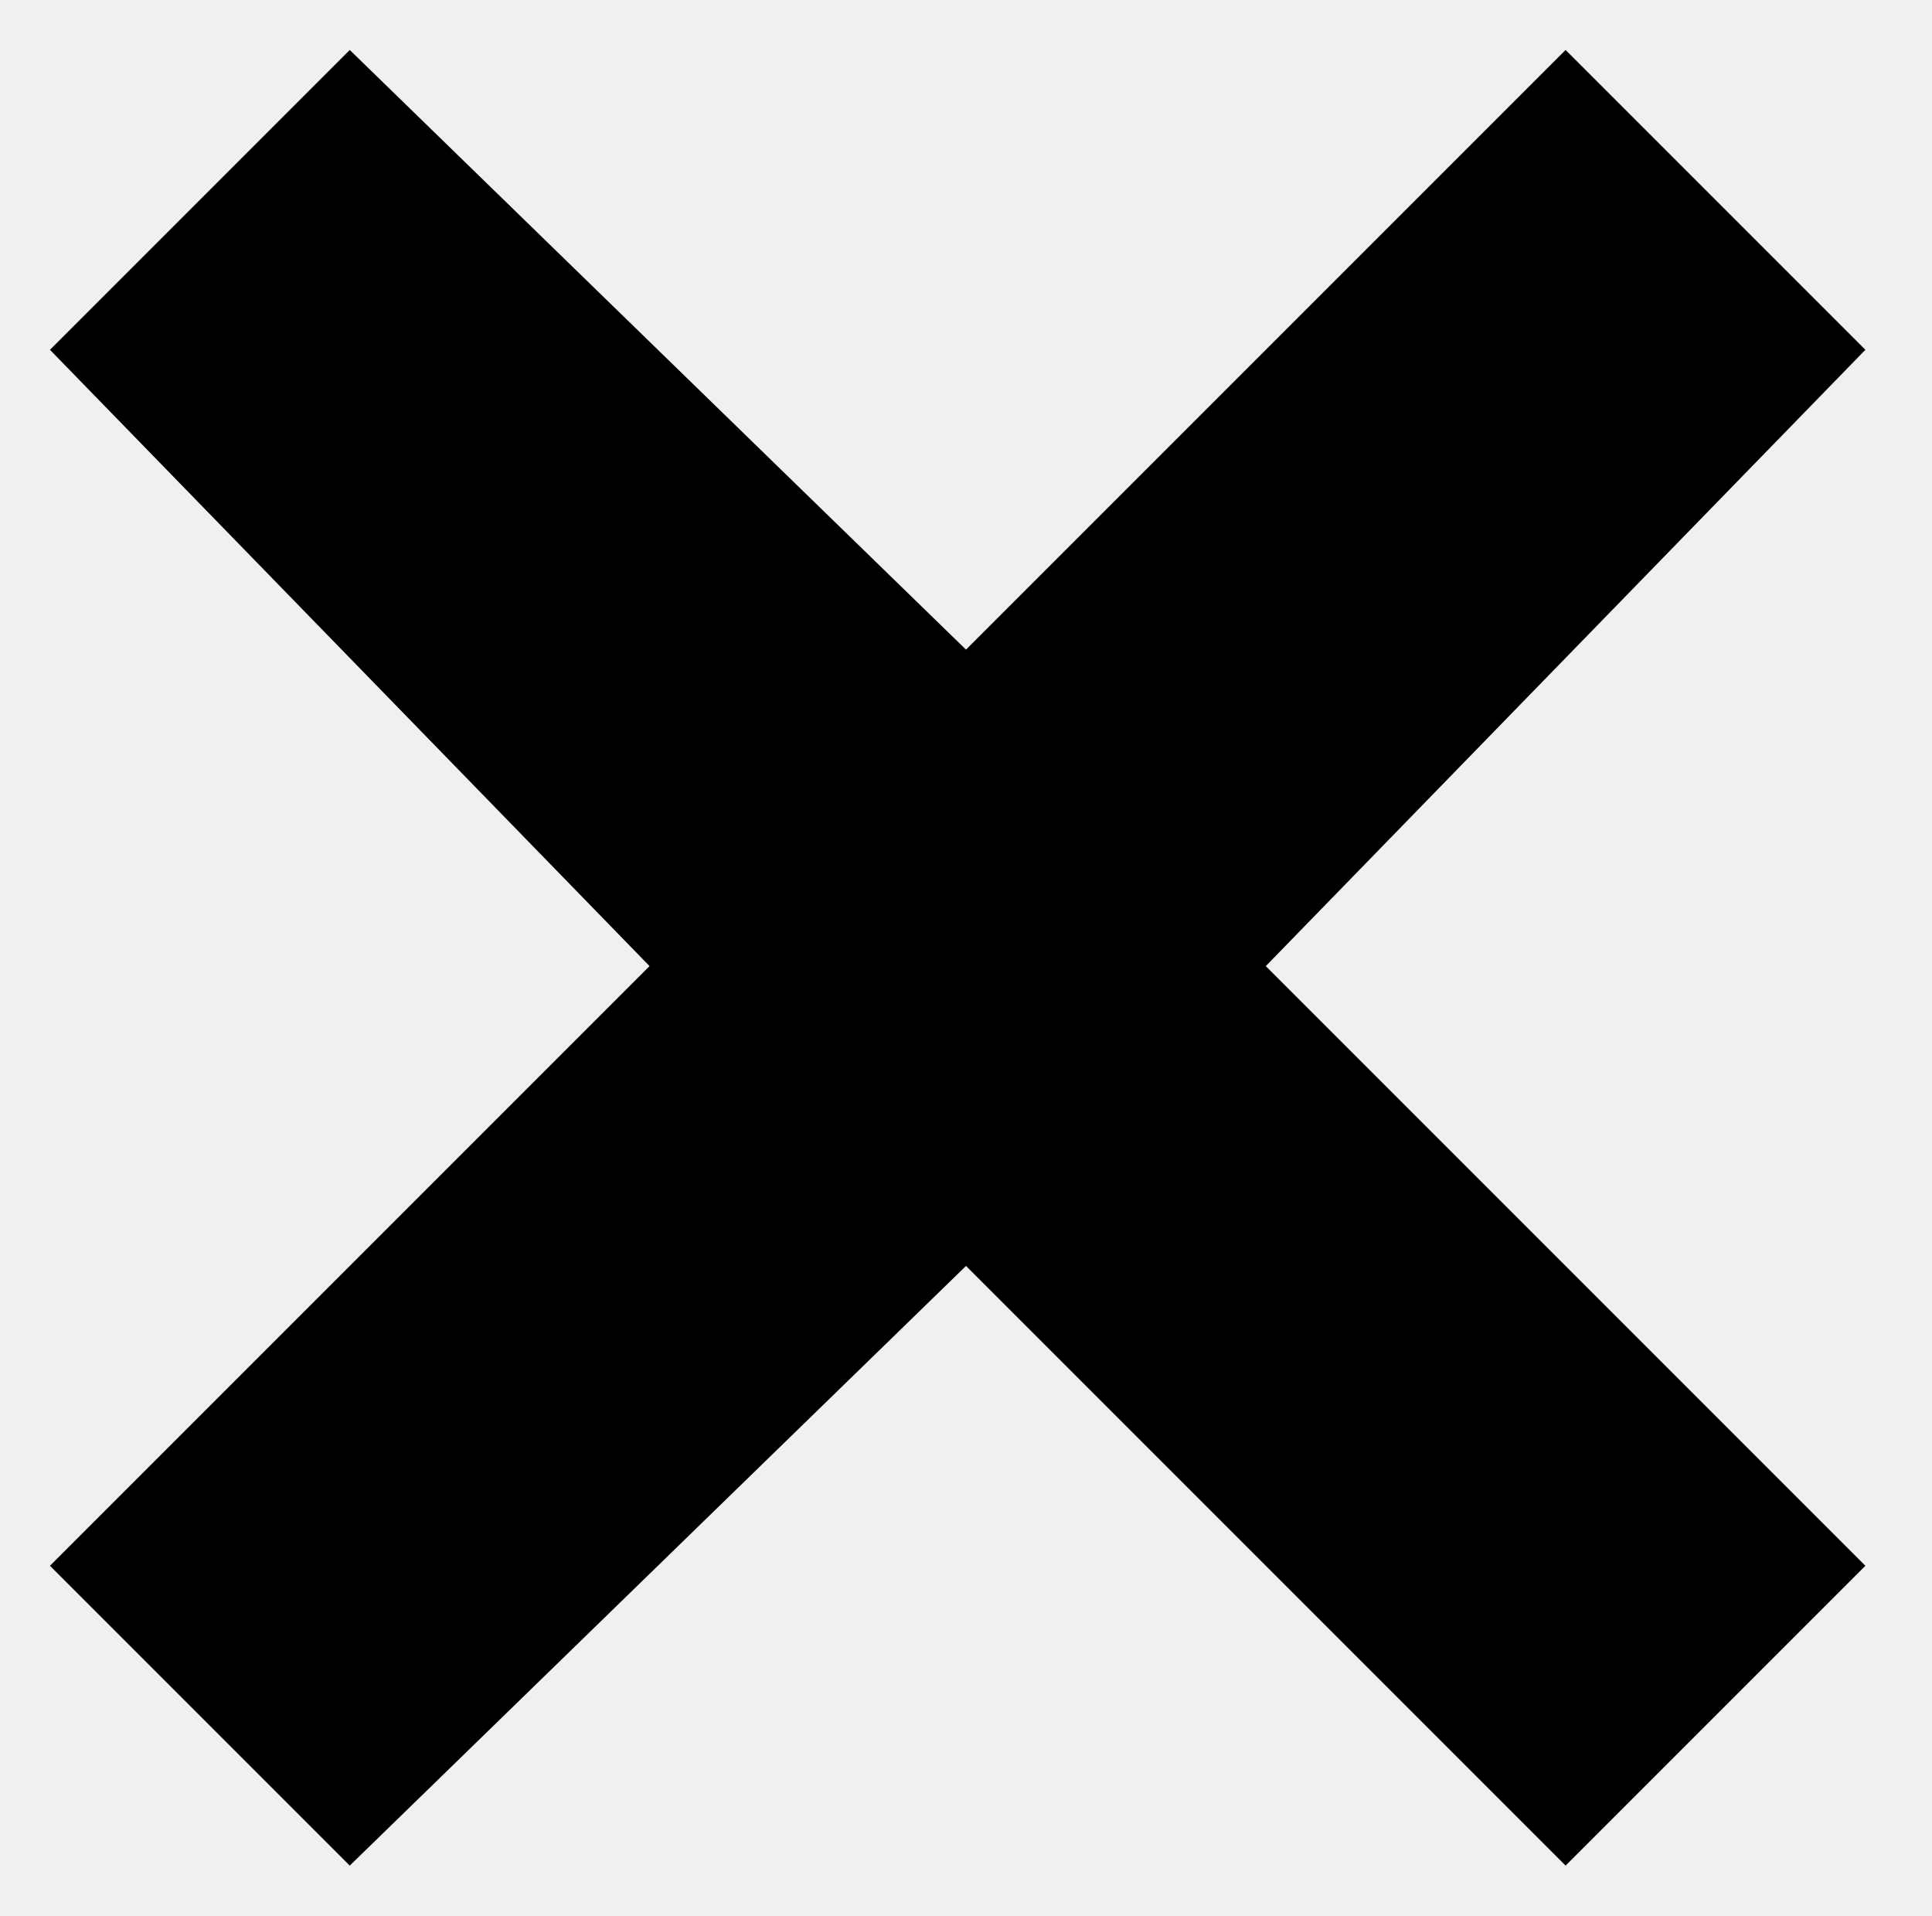
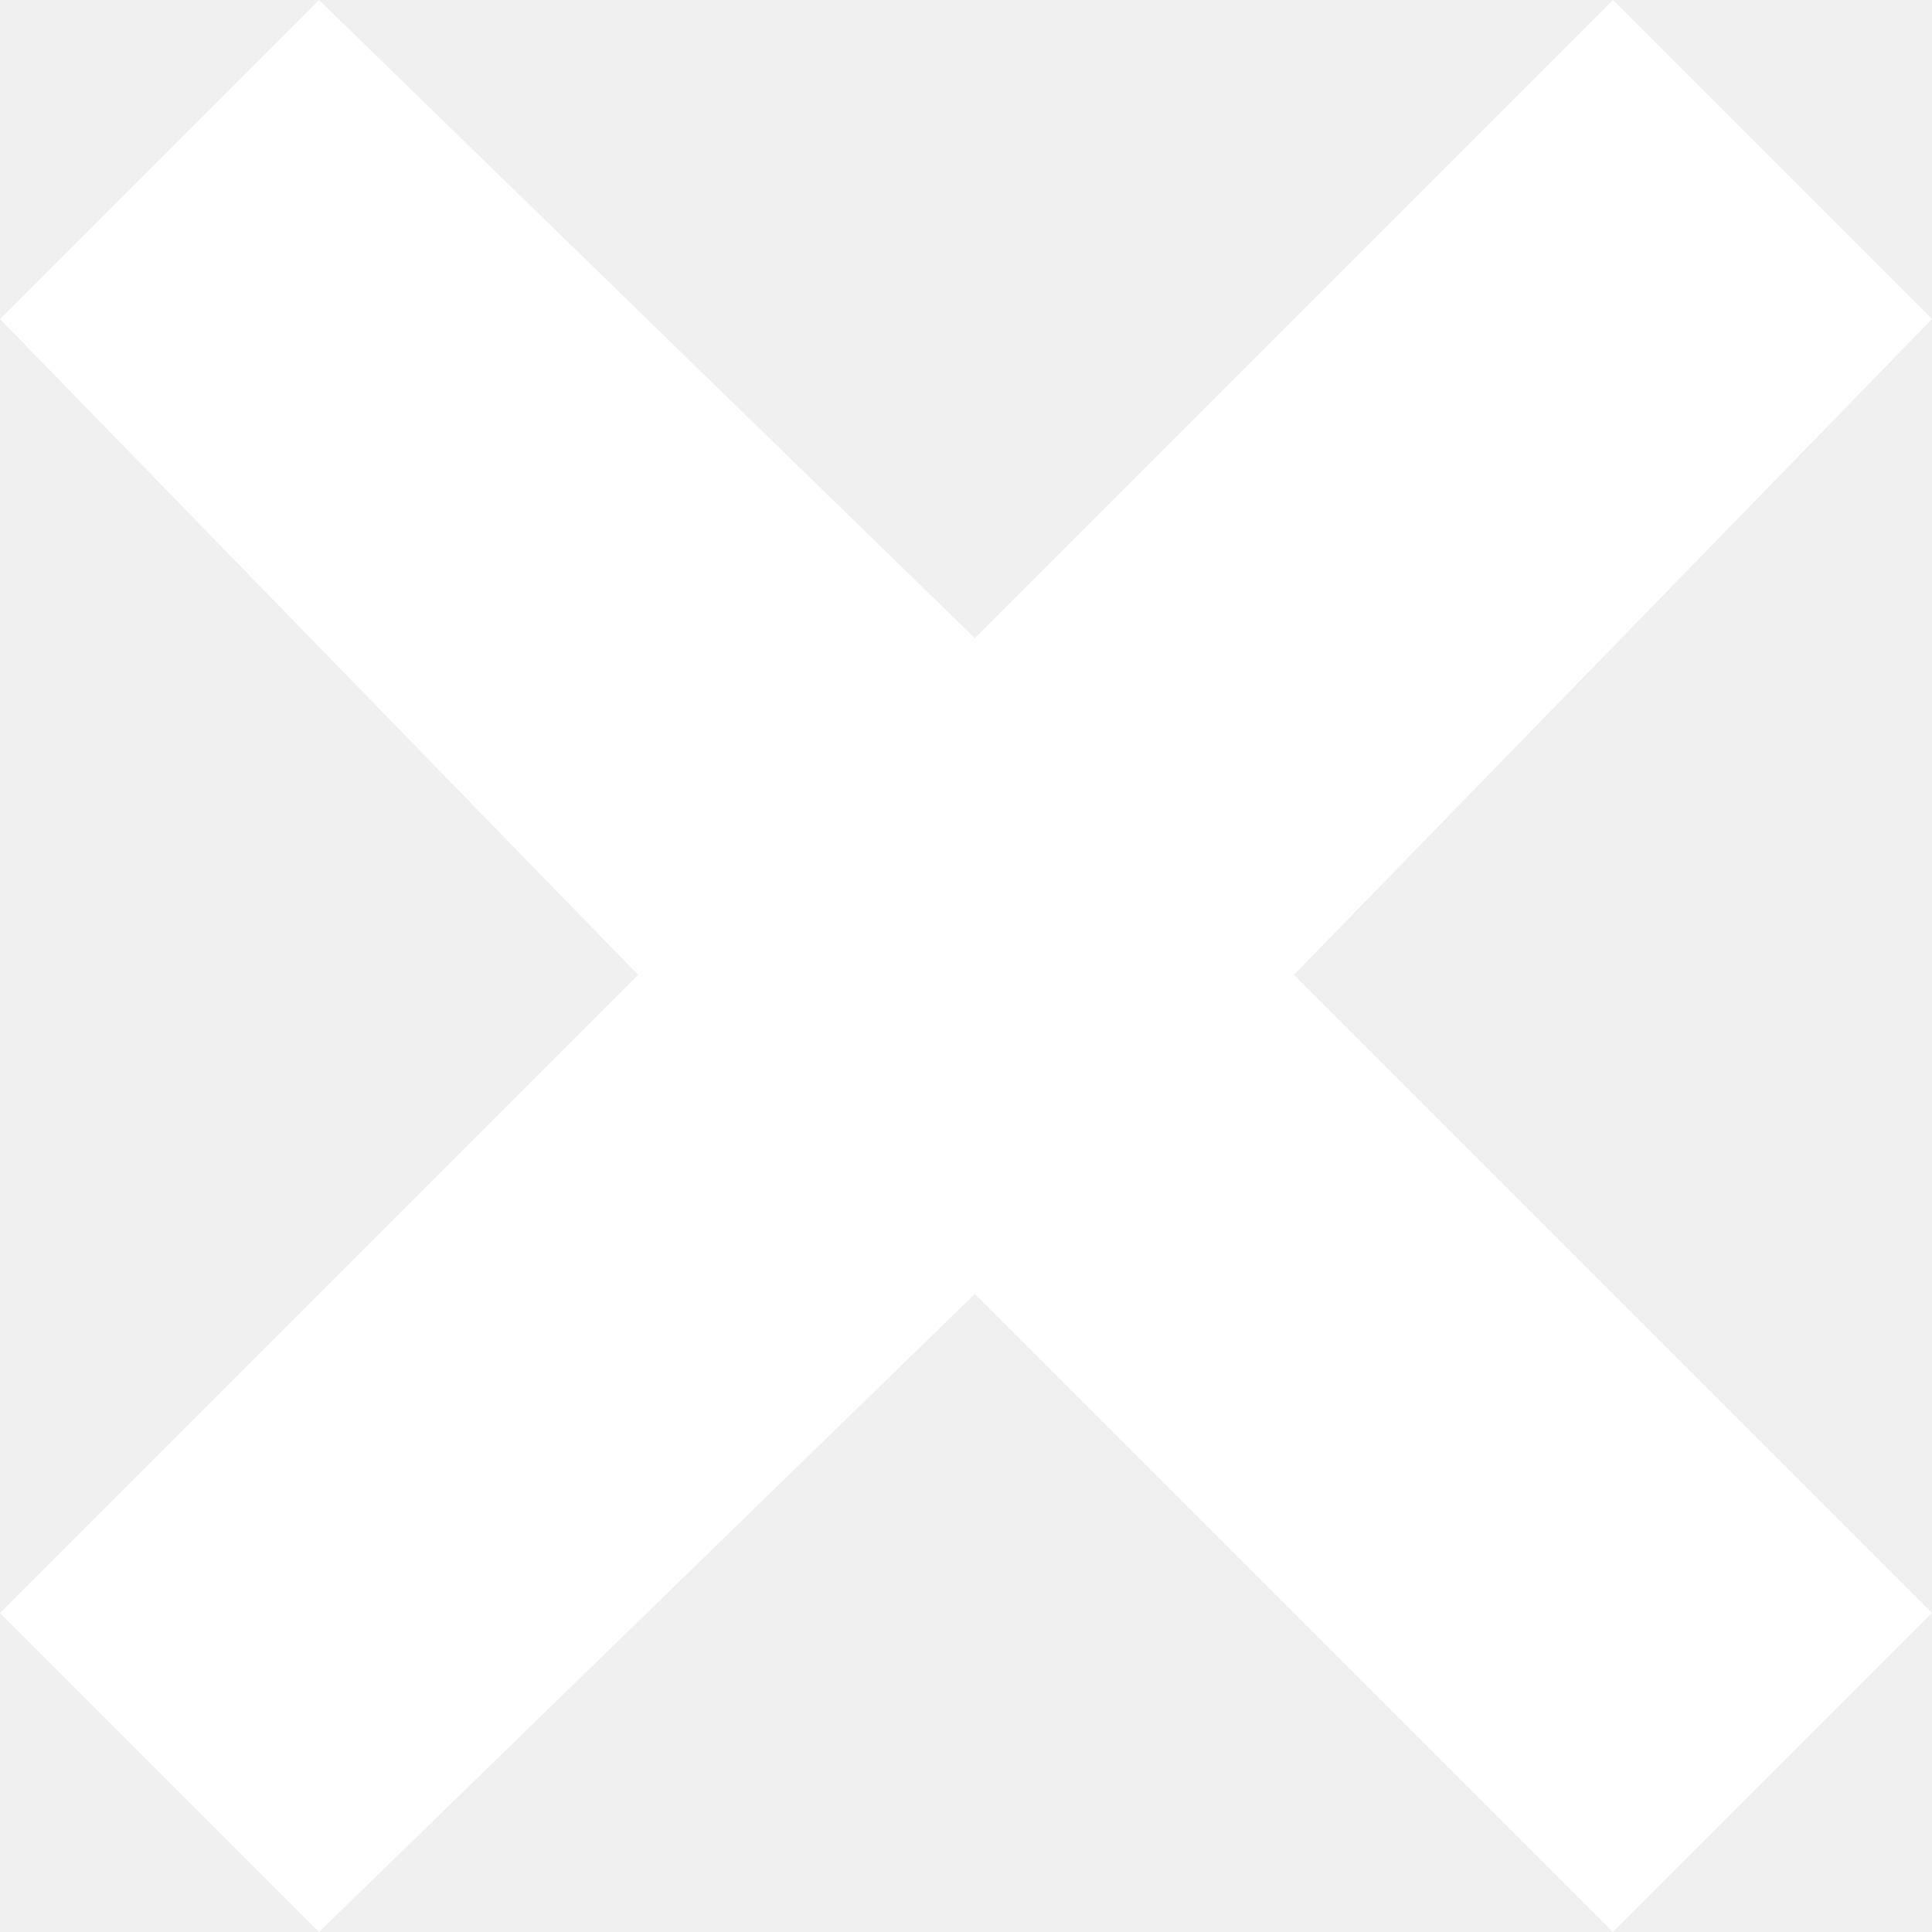
- <svg xmlns="http://www.w3.org/2000/svg" version="1.1" id="Calque_1" x="0px" y="0px" viewBox="0 0 11.6 11.5" style="enable-background:new 0 0 11.6 11.5;" xml:space="preserve">
-   <style type="text/css">
- 	.st0{fill-rule:evenodd;clip-rule:evenodd;}
- </style>
-   <g>
-     <g>
-       <polygon class="st0" points="11.2,2.1 9.4,0.3 5.8,3.9 2.1,0.3 0.3,2.1 3.9,5.8 0.3,9.4 2.1,11.2 5.8,7.6 9.4,11.2 11.2,9.4     7.6,5.8   " />
-     </g>
-   </g>
+ <svg xmlns="http://www.w3.org/2000/svg" id="Calque_1" data-name="Calque 1" viewBox="0 0 10.9 10.9">
+   <polygon points="10.9 1.8 9.1 0 5.5 3.6 1.8 0 0 1.8 3.6 5.5 0 9.1 1.8 10.9 5.5 7.3 9.1 10.9 10.9 9.1 7.3 5.5 10.9 1.8" fill="#fff" />
</svg>
